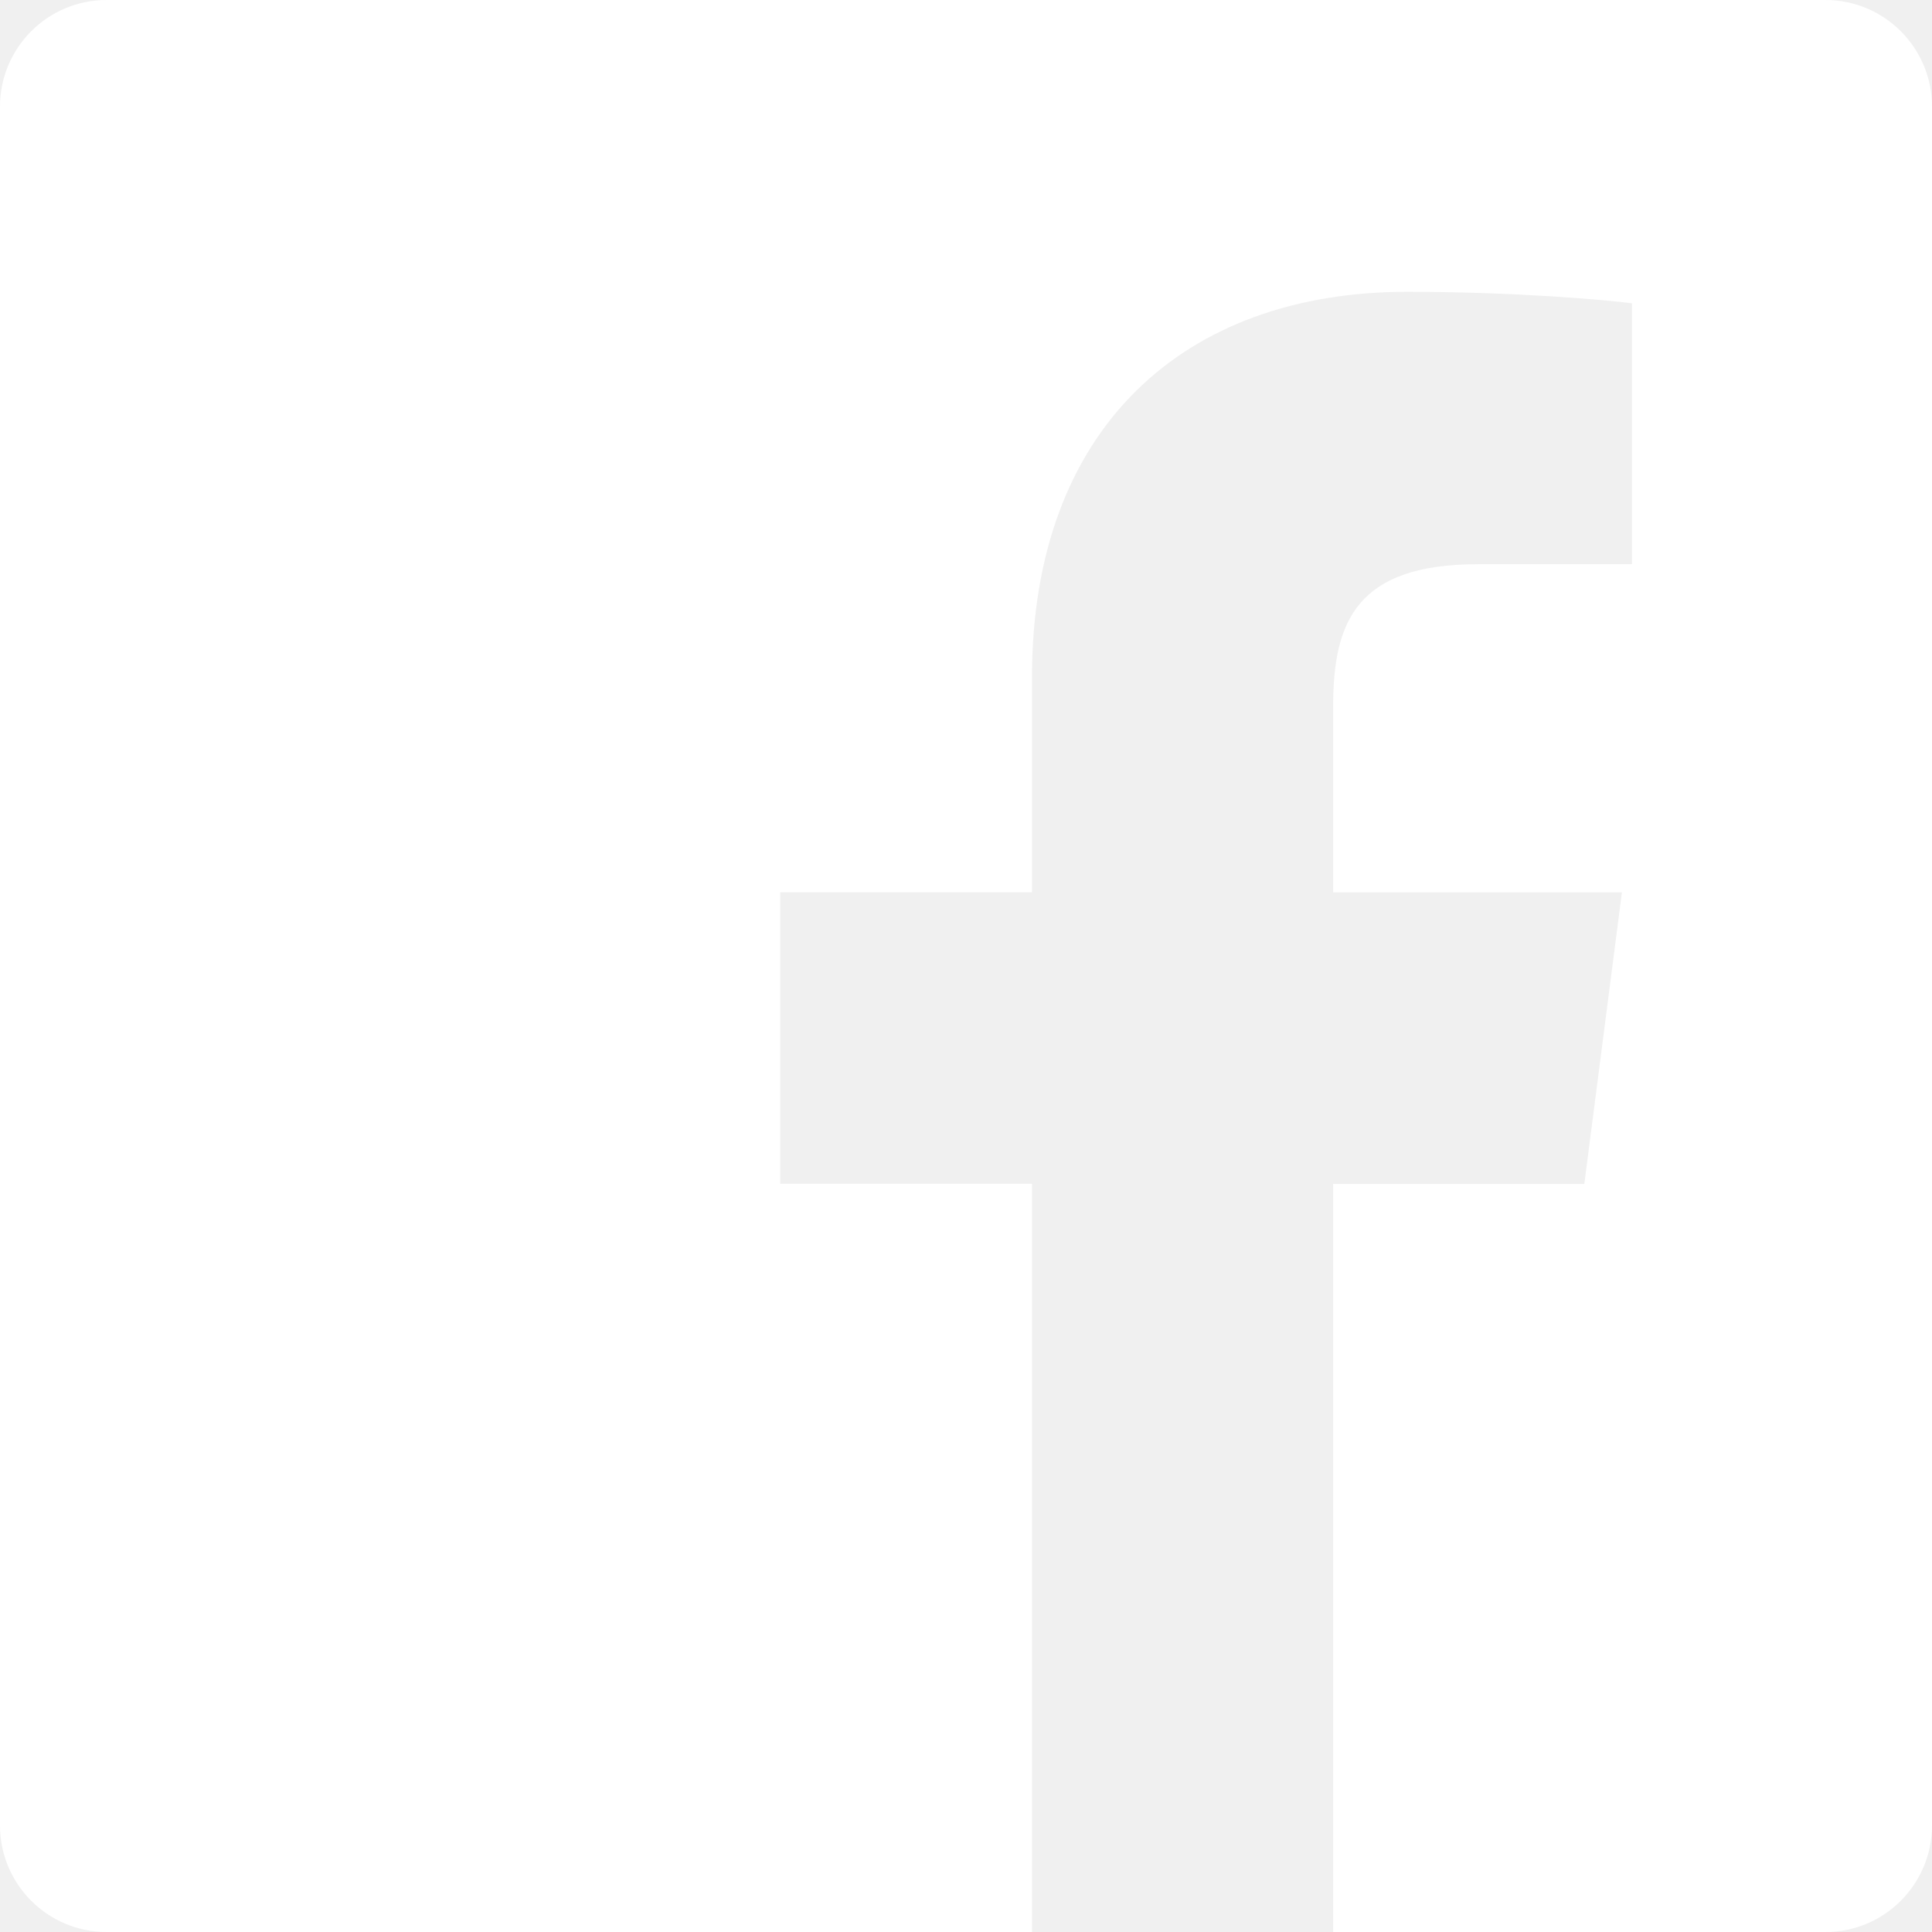
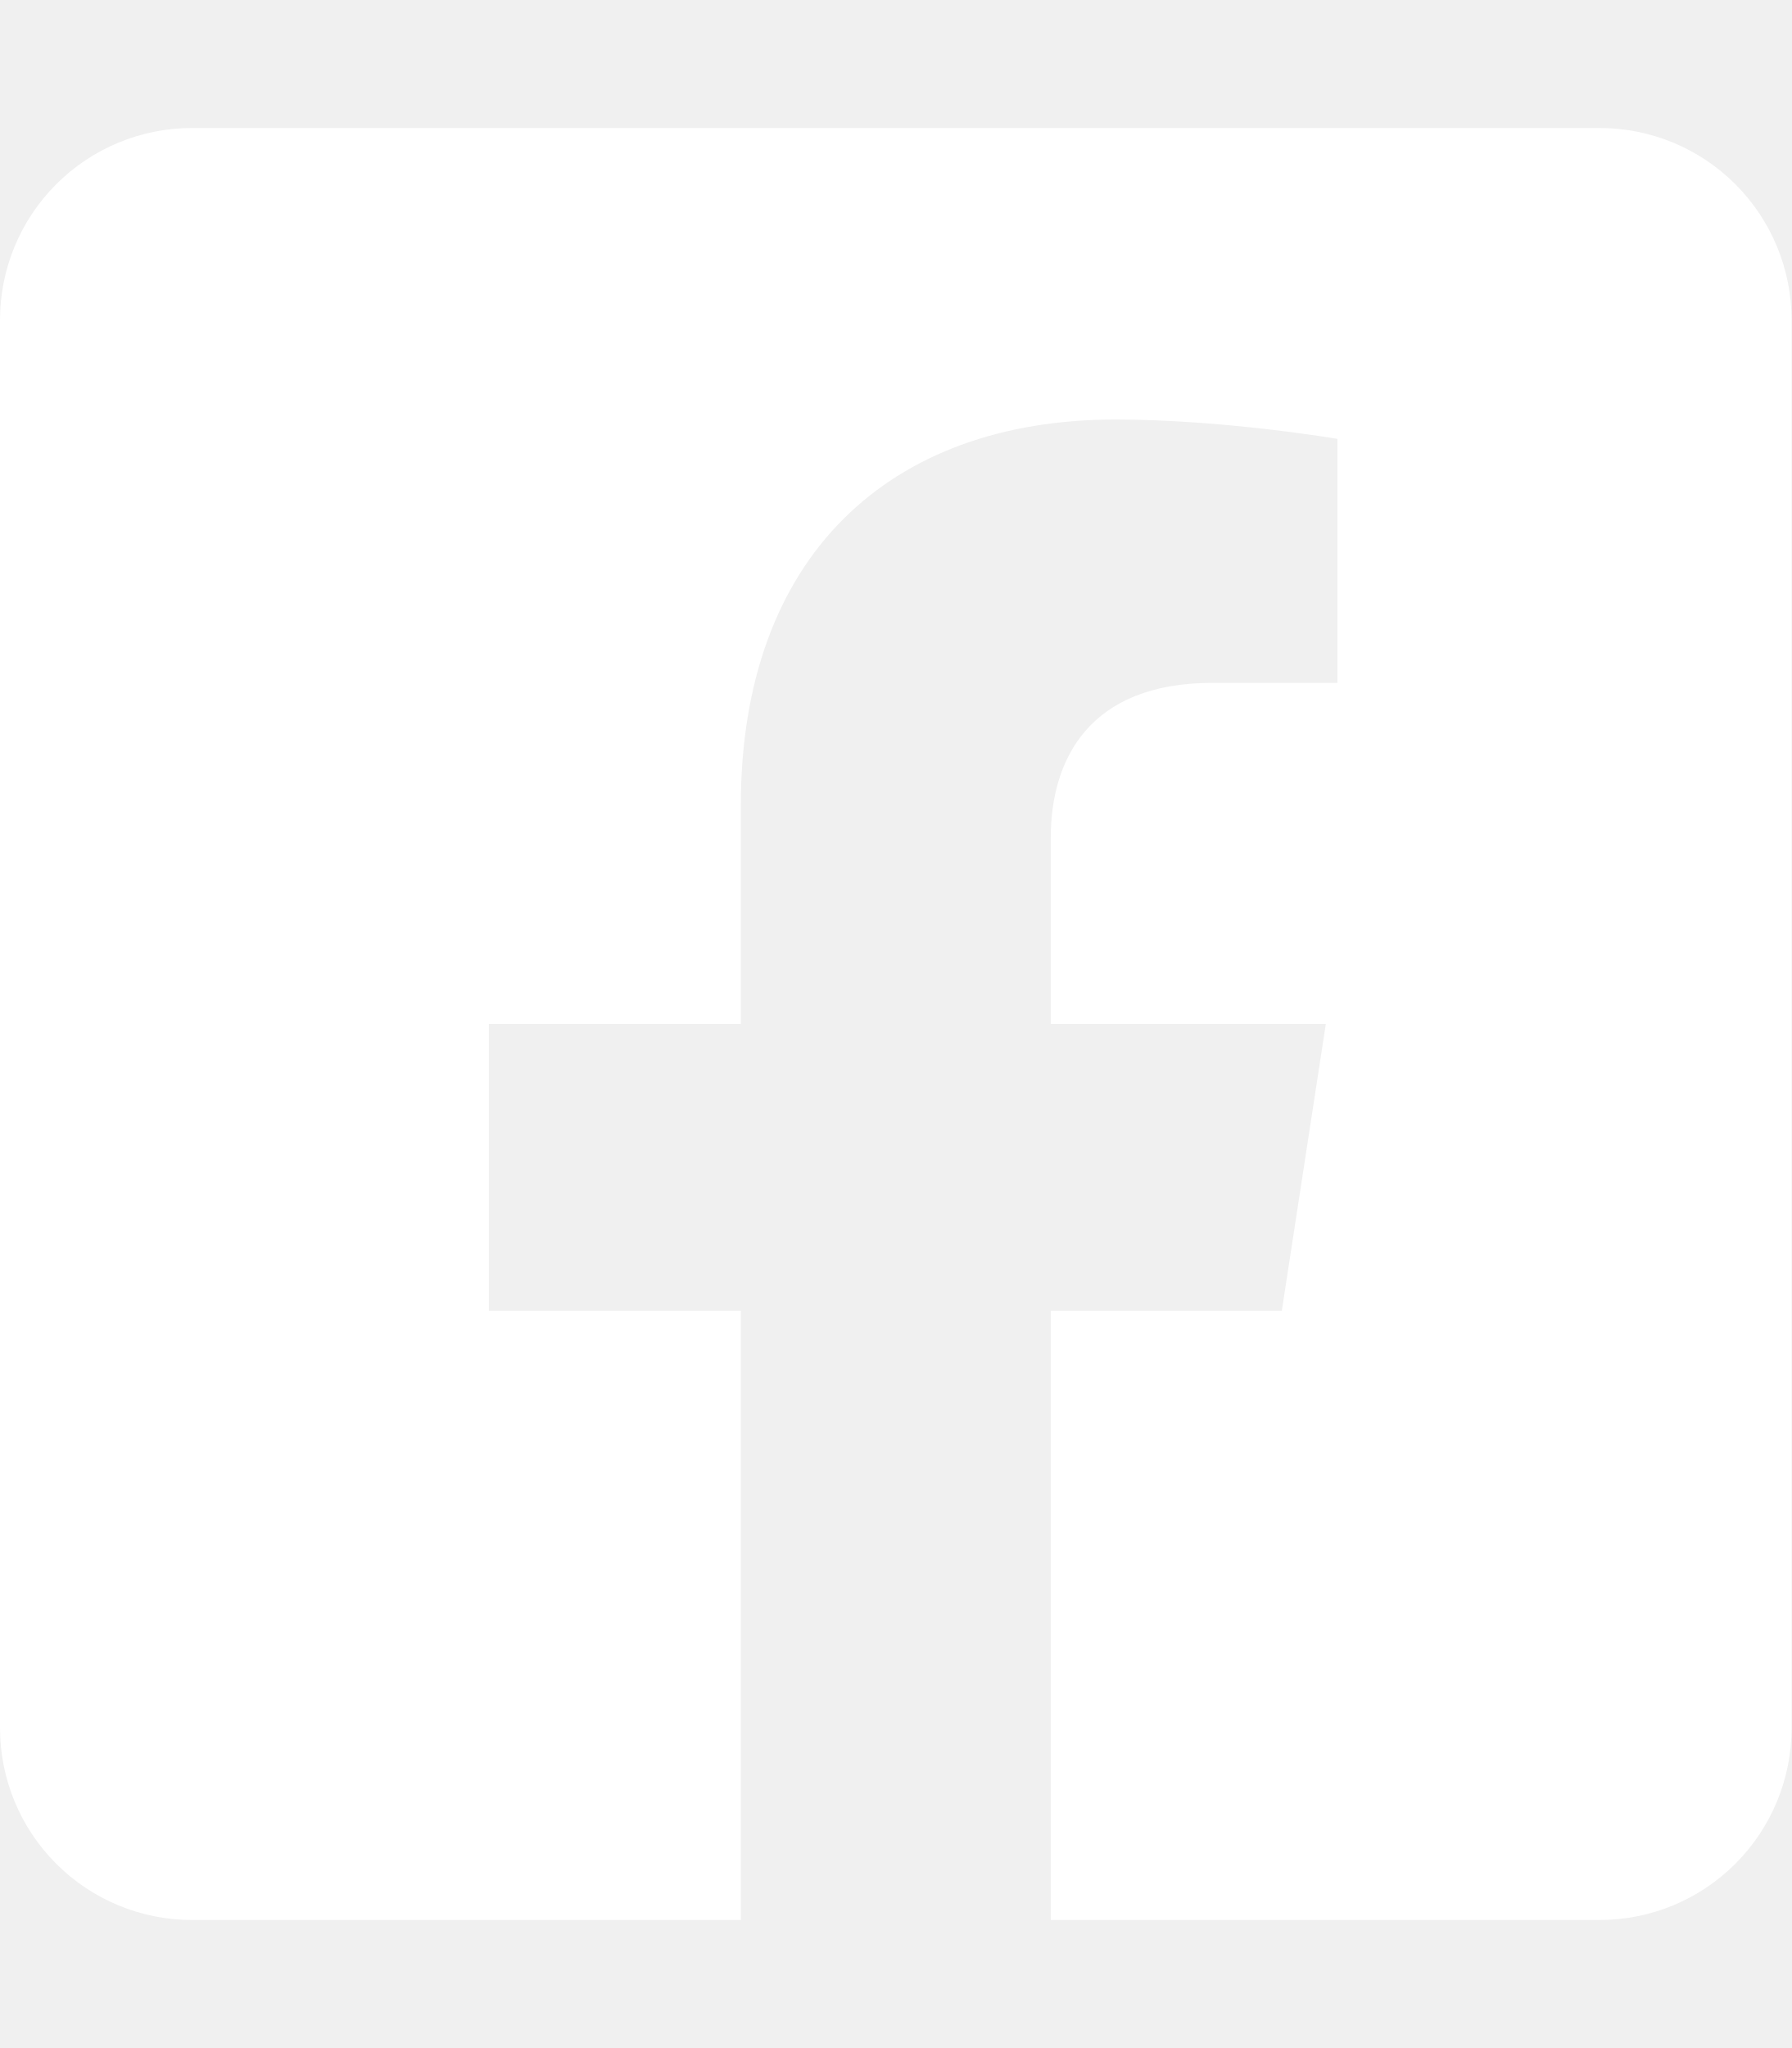
- <svg xmlns="http://www.w3.org/2000/svg" width="26" height="26" viewBox="0 0 26 26" fill="none">
-   <path d="M24.565 0H1.435C0.642 0 0 0.642 0 1.435V24.566C0 25.358 0.642 26 1.435 26H13.888V15.931H10.5V12.008H13.888V9.114C13.888 5.756 15.939 3.927 18.936 3.927C20.371 3.927 21.604 4.034 21.963 4.082V7.592L19.886 7.593C18.256 7.593 17.941 8.368 17.941 9.503V12.009H21.827L21.321 15.933H17.941V26H24.567C25.358 26 26 25.358 26 24.565V1.435C26 0.642 25.358 0 24.565 0Z" fill="white" />
+ <svg xmlns="http://www.w3.org/2000/svg" width="448" height="512" viewBox="0 0 448 512" fill="none">
+   <g clip-path="url(#clip0)">
+     <path d="M400 32H48C35.27 32 23.061 37.057 14.059 46.059C5.057 55.061 0 67.27 0 80L0 432C0 444.73 5.057 456.939 14.059 465.941C23.061 474.943 35.27 480 48 480H185.25V327.69H122.25V256H185.25V201.36C185.25 139.21 222.25 104.88 278.92 104.88C306.06 104.88 334.44 109.72 334.44 109.72V170.72H303.17C272.36 170.72 262.75 189.84 262.75 209.45V256H331.53L320.53 327.69H262.75V480H400C412.73 480 424.939 474.943 433.941 465.941C442.943 456.939 448 444.73 448 432V80C448 67.27 442.943 55.061 433.941 46.059C424.939 37.057 412.73 32 400 32V32Z" fill="white" />
+   </g>
+   <defs>
+     <clipPath id="clip0">
+       <rect width="448" height="512" fill="white" />
+     </clipPath>
+   </defs>
</svg>
